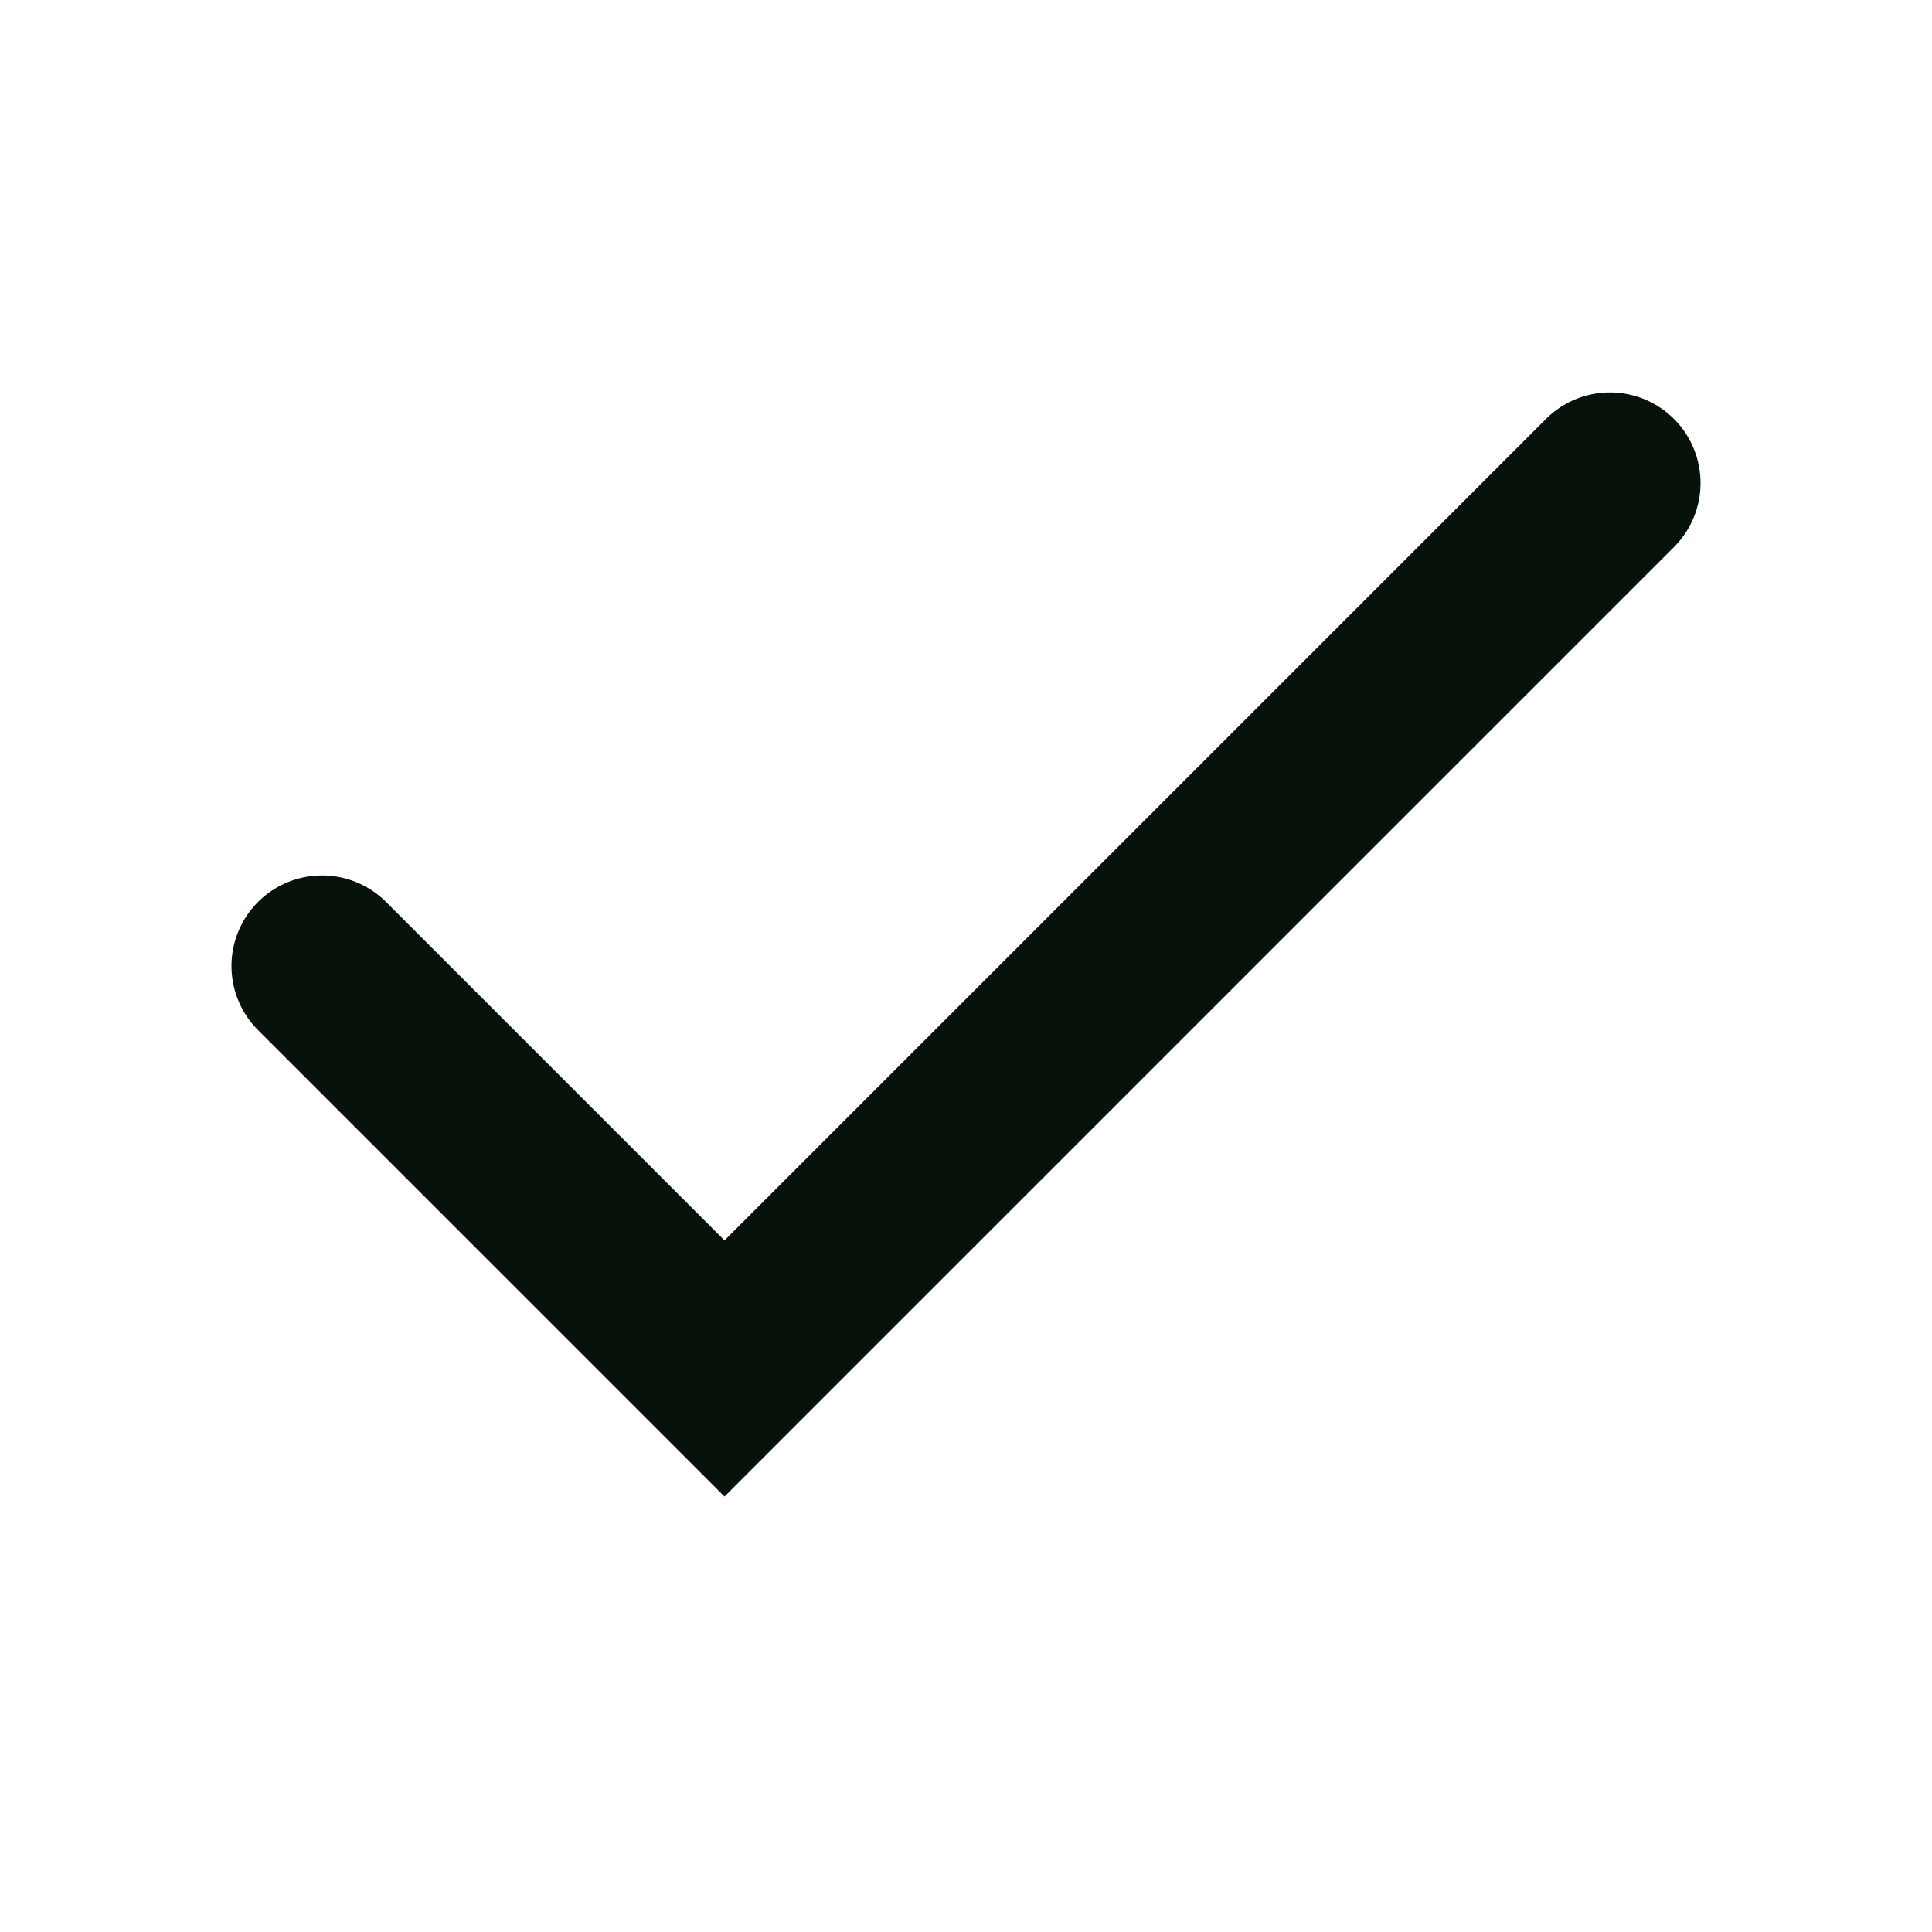
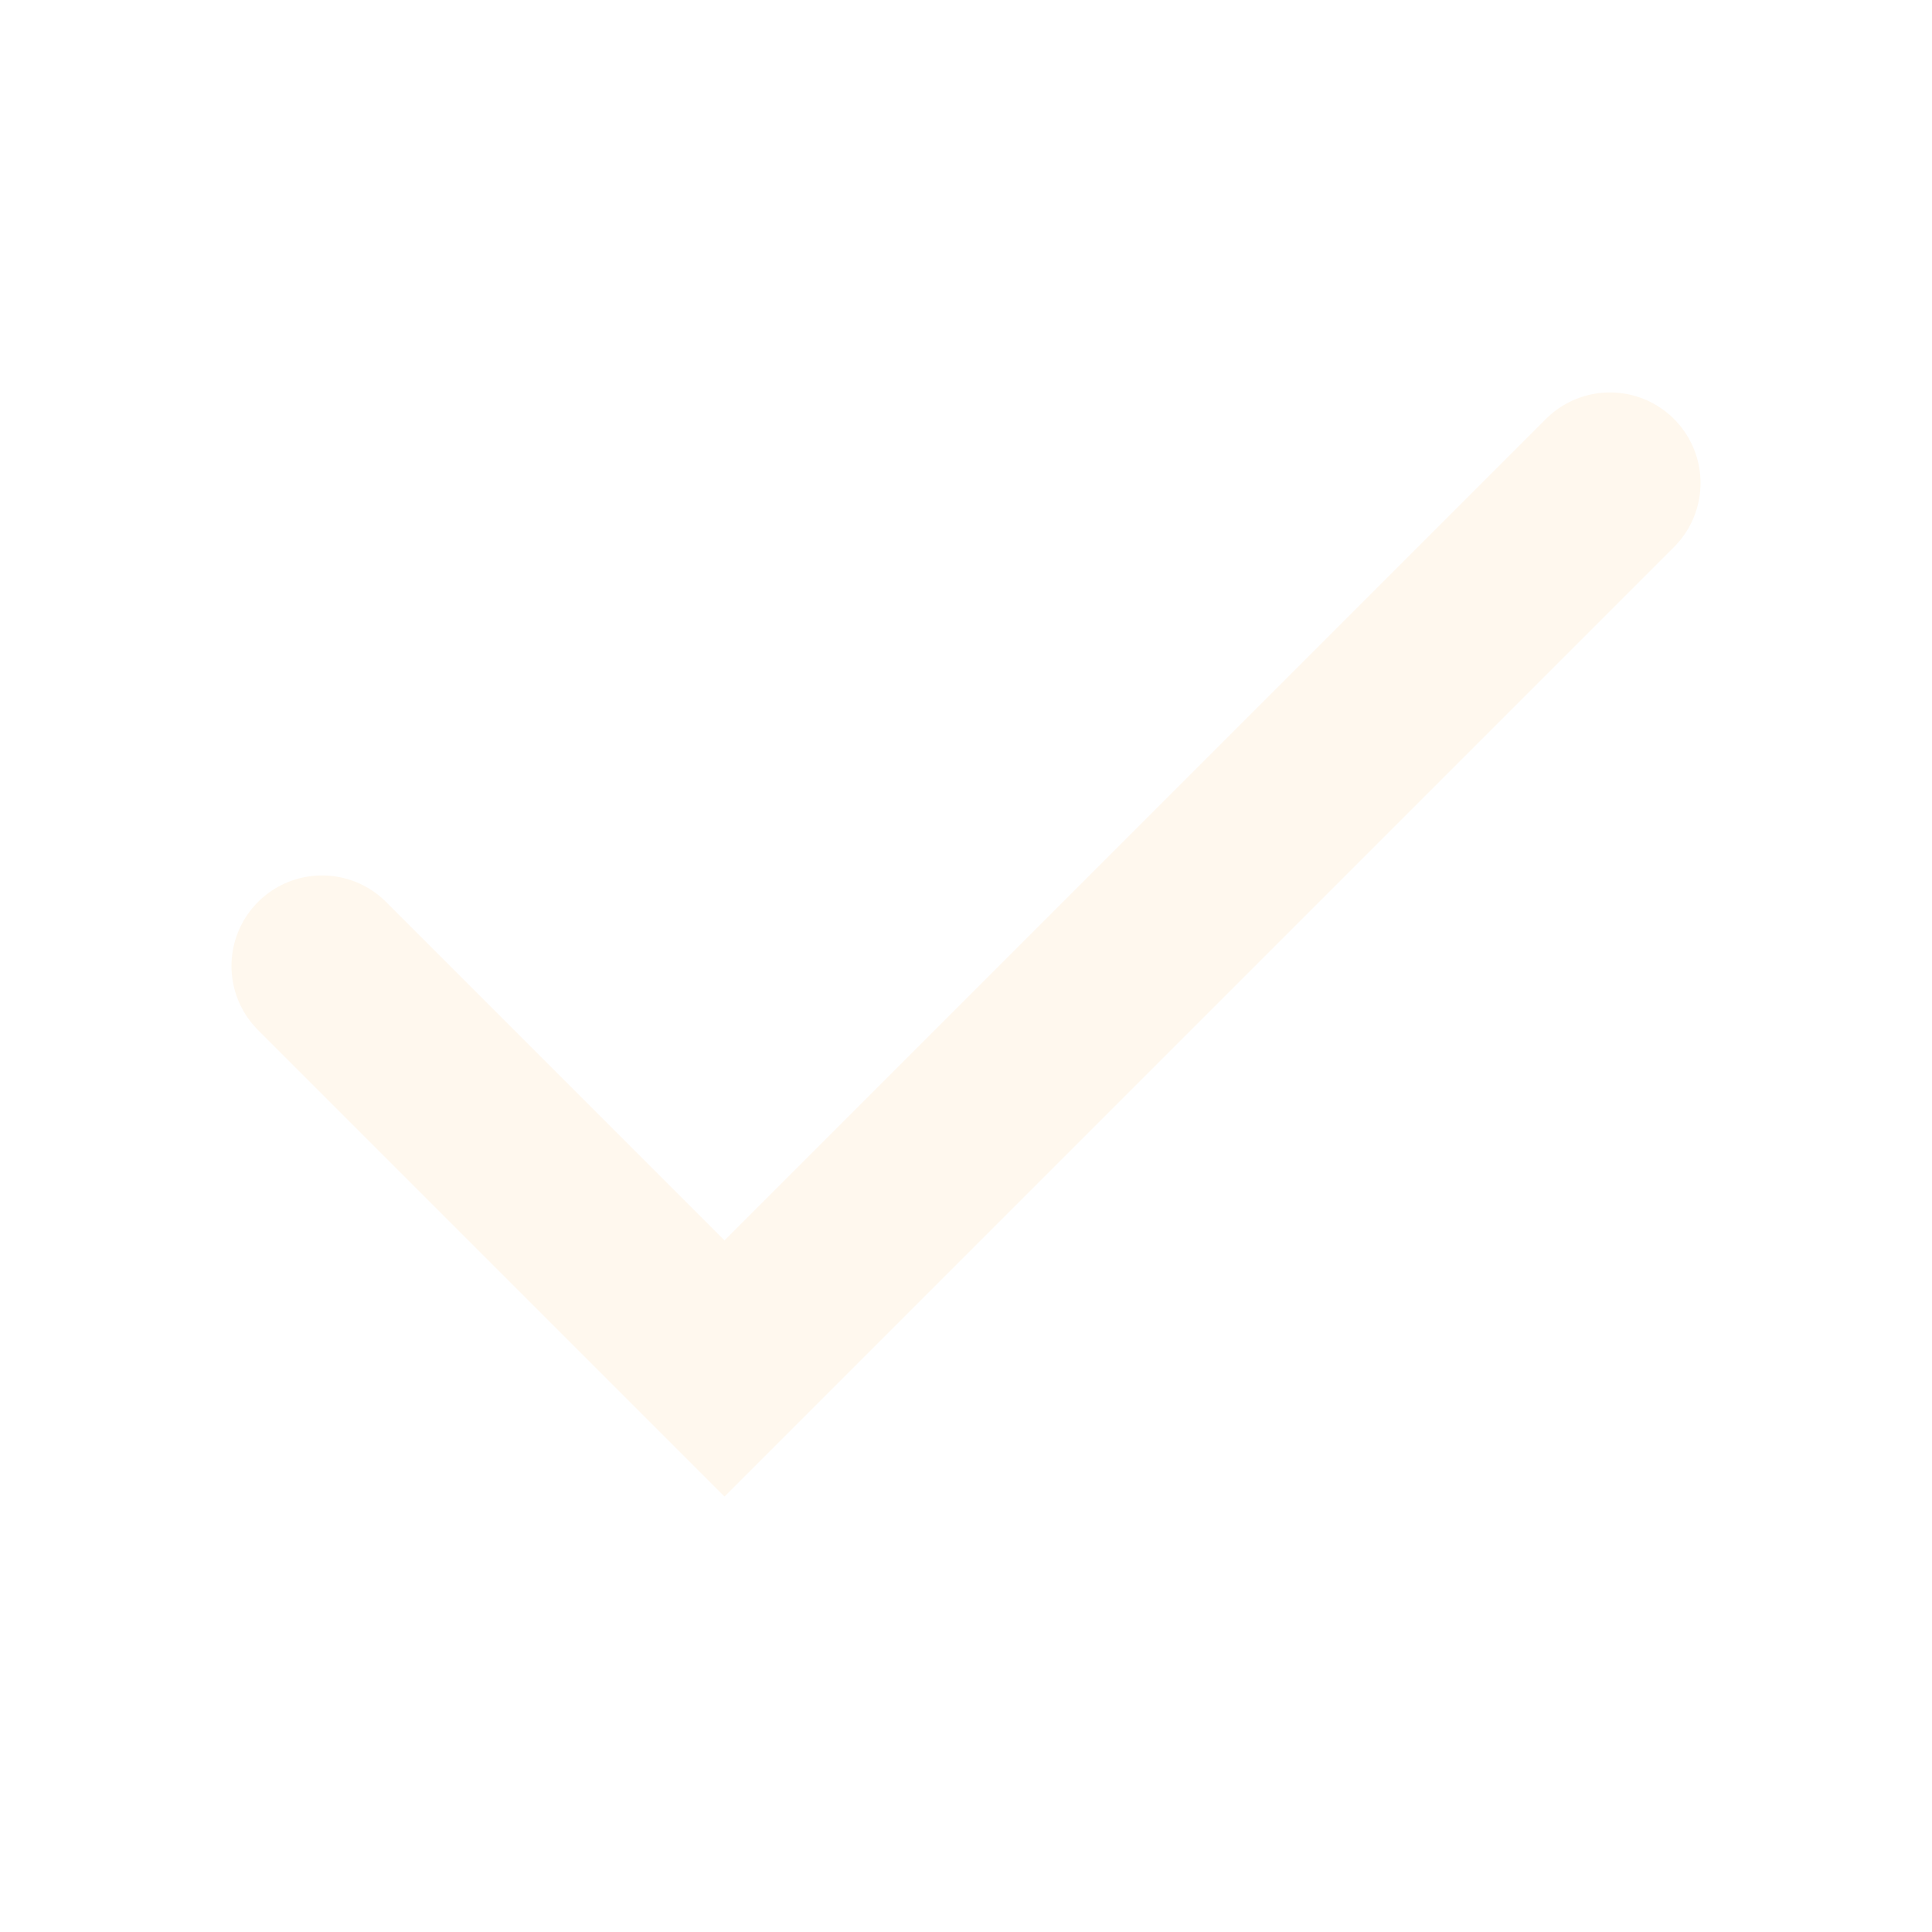
<svg xmlns="http://www.w3.org/2000/svg" preserveAspectRatio="none" overflow="visible" style="display: block;" width="16" height="16" viewBox="0 0 16 16" fill="none">
  <g id="check">
-     <path id="Vector" d="M13.333 4L6 11.333L2.667 8" stroke-width="1.5" stroke-linecap="round" stroke="#07120B" />
+     <path id="Vector" d="M13.333 4L6 11.333L2.667 8" stroke-width="1.5" stroke-linecap="round" stroke="#FFF8EE" />
  </g>
</svg>
